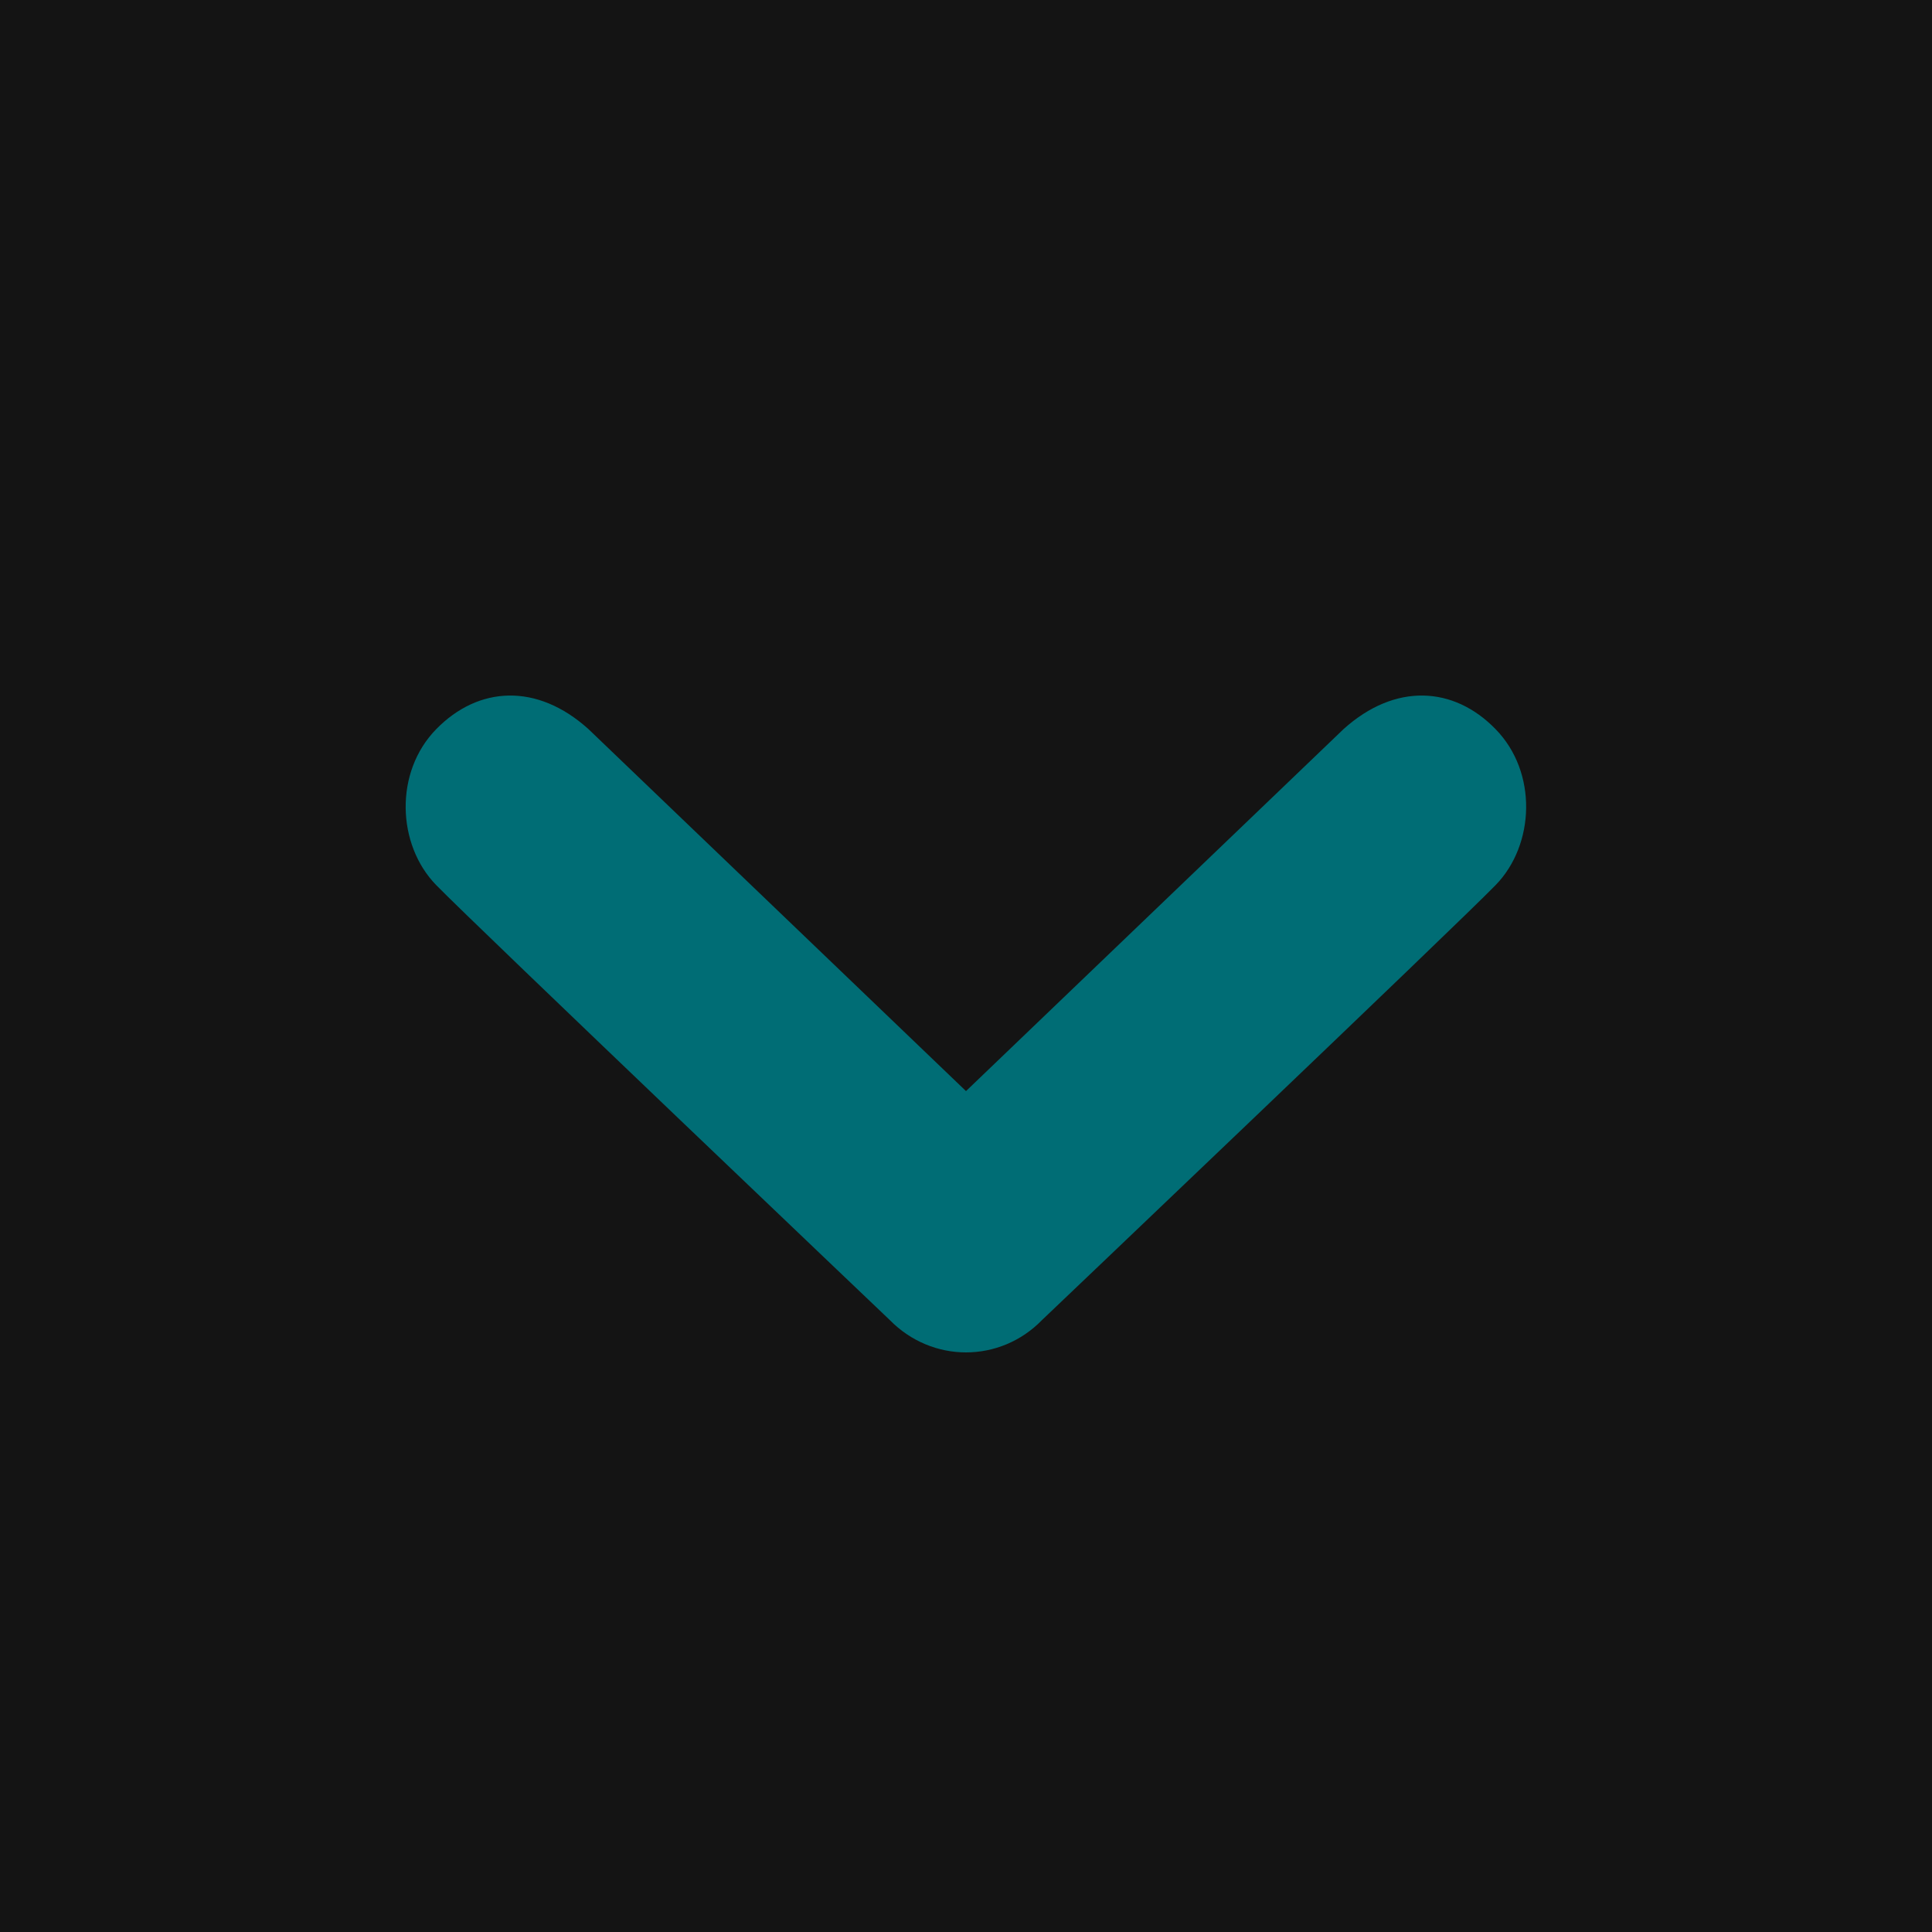
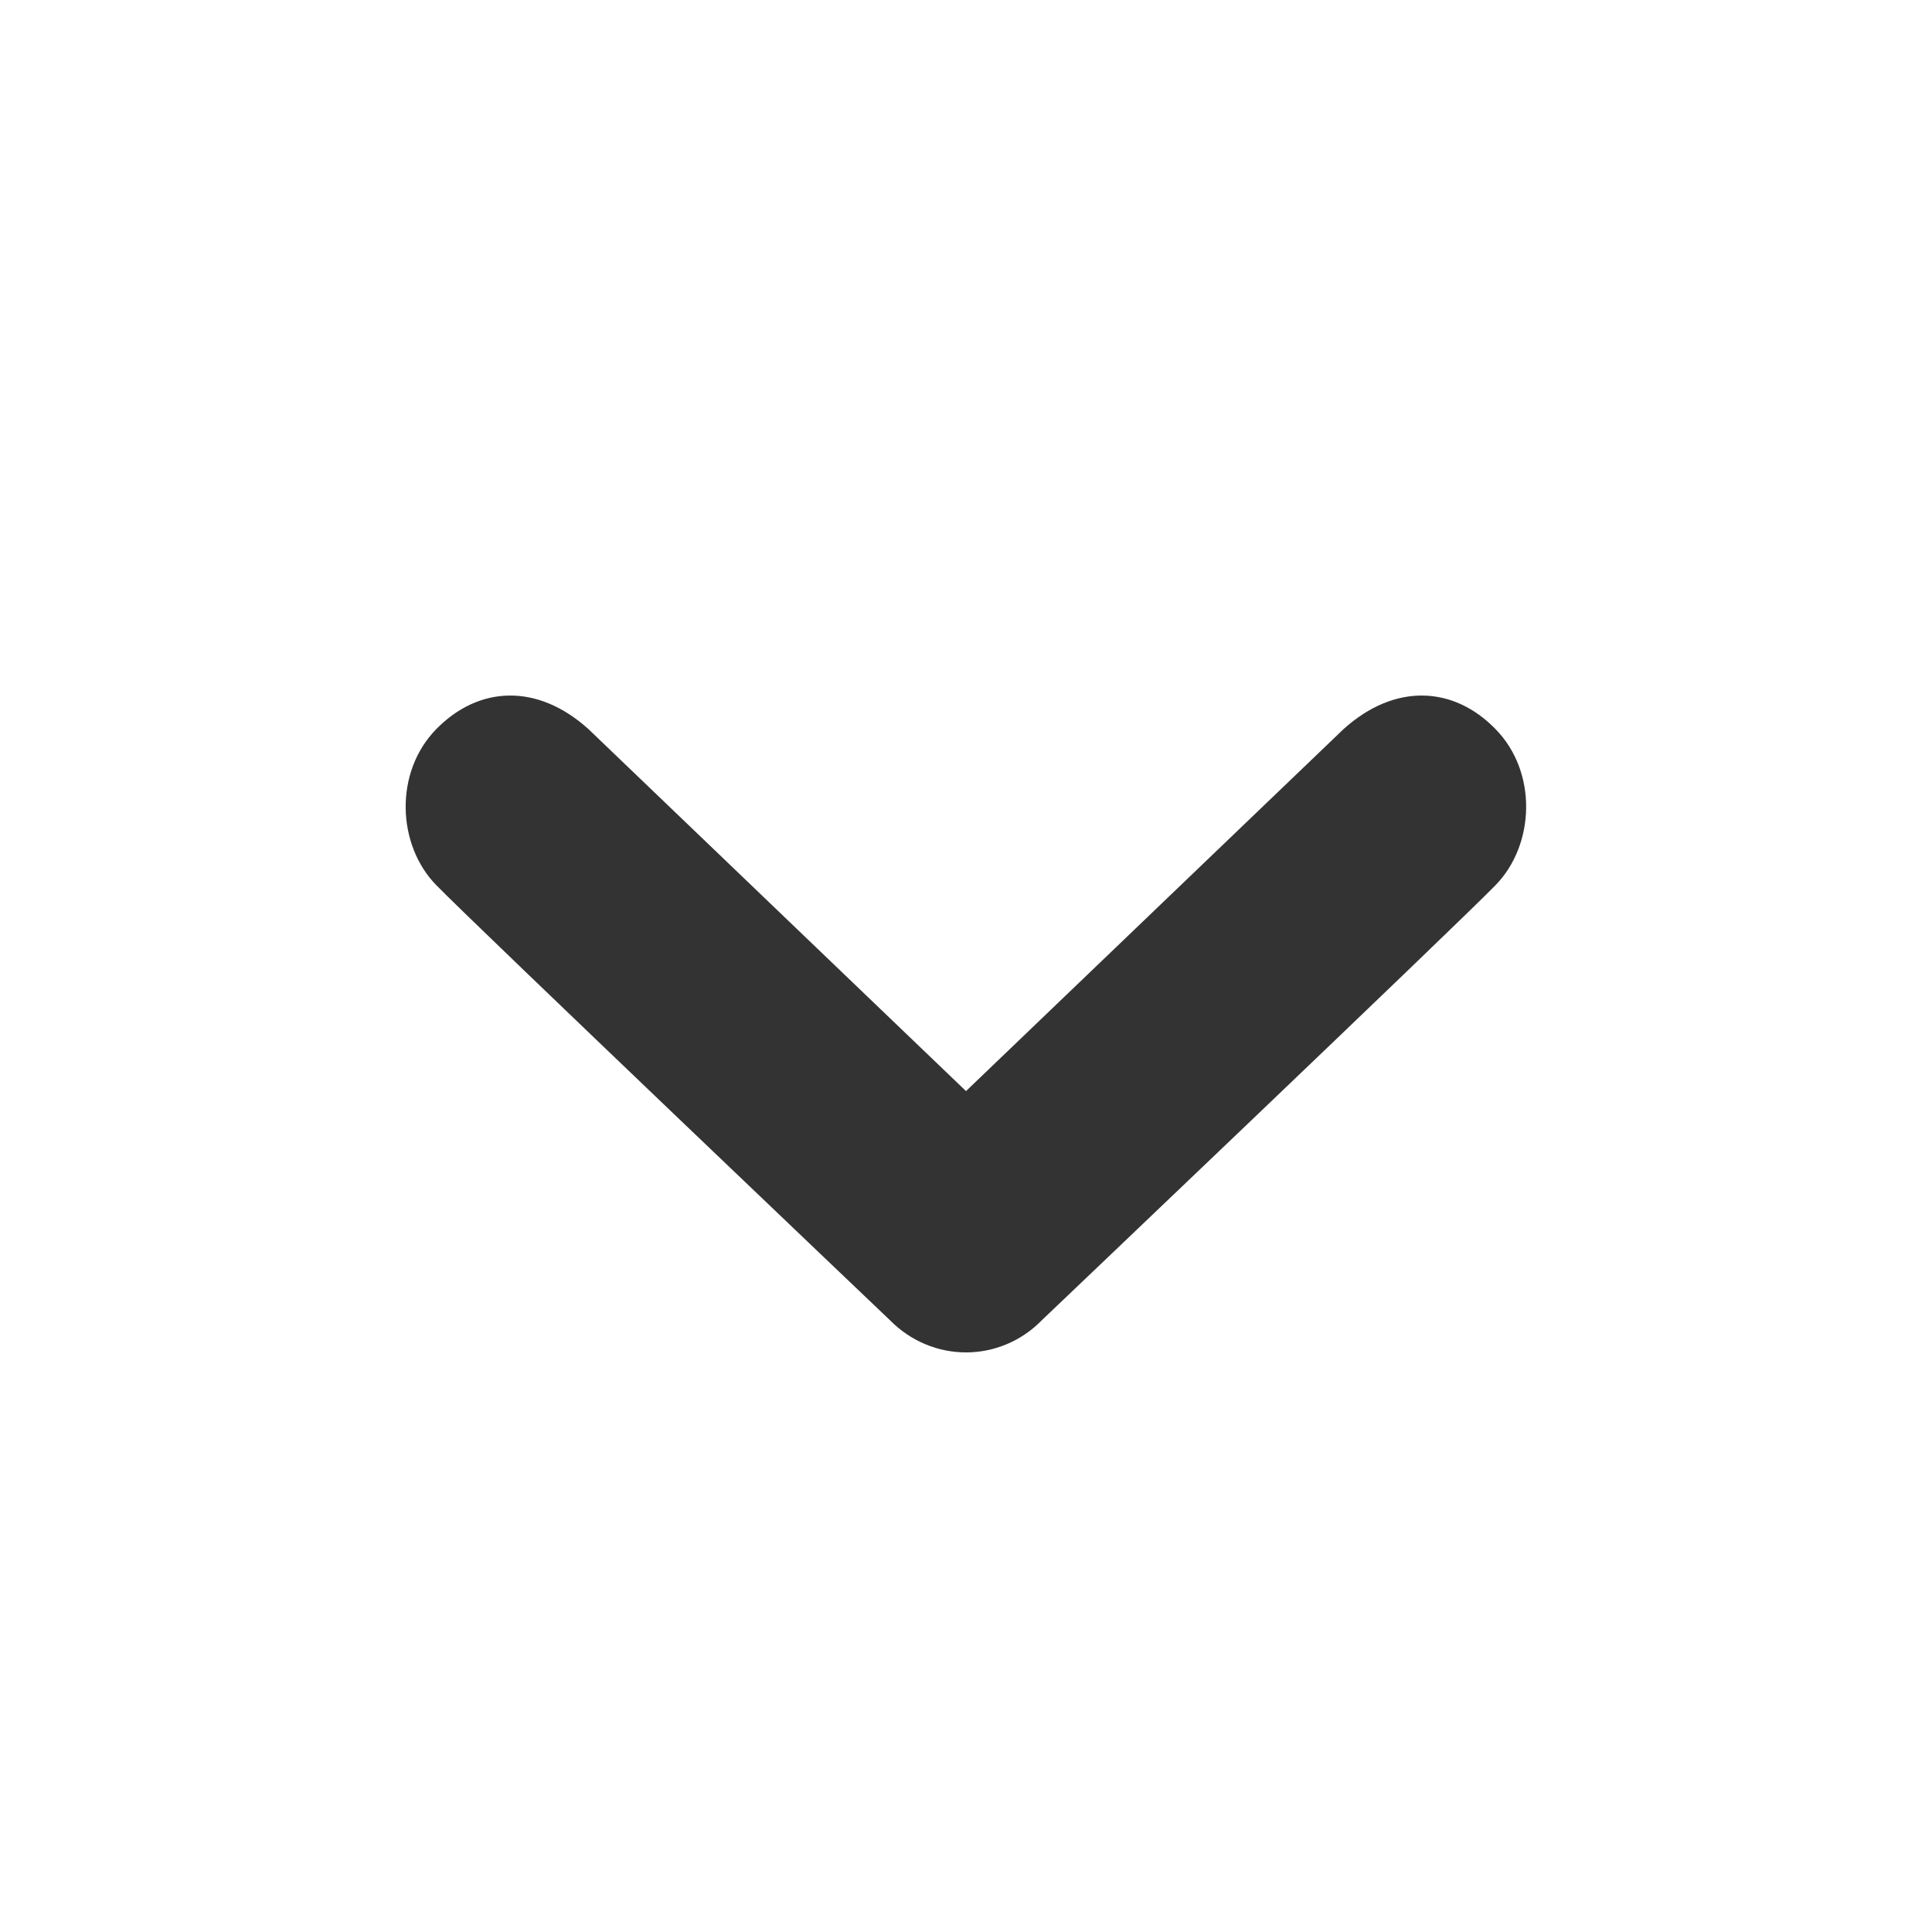
<svg xmlns="http://www.w3.org/2000/svg" version="1.1" width="20" height="20" viewBox="0 0 20 20">
-   <rect fill="#141414" x="0" y="0" width="20" height="20" />
-   <path fill="#006d75" d="M4.516 7.548c0.436-0.446 1.043-0.481 1.576 0l3.908 3.747 3.908-3.747c0.533-0.481 1.141-0.446 1.574 0 0.436 0.445 0.408 1.197 0 1.615-0.406 0.418-4.695 4.502-4.695 4.502-0.217 0.223-0.502 0.335-0.787 0.335s-0.57-0.112-0.789-0.335c0 0-4.287-4.084-4.695-4.502s-0.436-1.17 0-1.615z" />
+   <path fill="#333" d="M4.516 7.548c0.436-0.446 1.043-0.481 1.576 0l3.908 3.747 3.908-3.747c0.533-0.481 1.141-0.446 1.574 0 0.436 0.445 0.408 1.197 0 1.615-0.406 0.418-4.695 4.502-4.695 4.502-0.217 0.223-0.502 0.335-0.787 0.335s-0.57-0.112-0.789-0.335c0 0-4.287-4.084-4.695-4.502s-0.436-1.17 0-1.615z" />
</svg>
